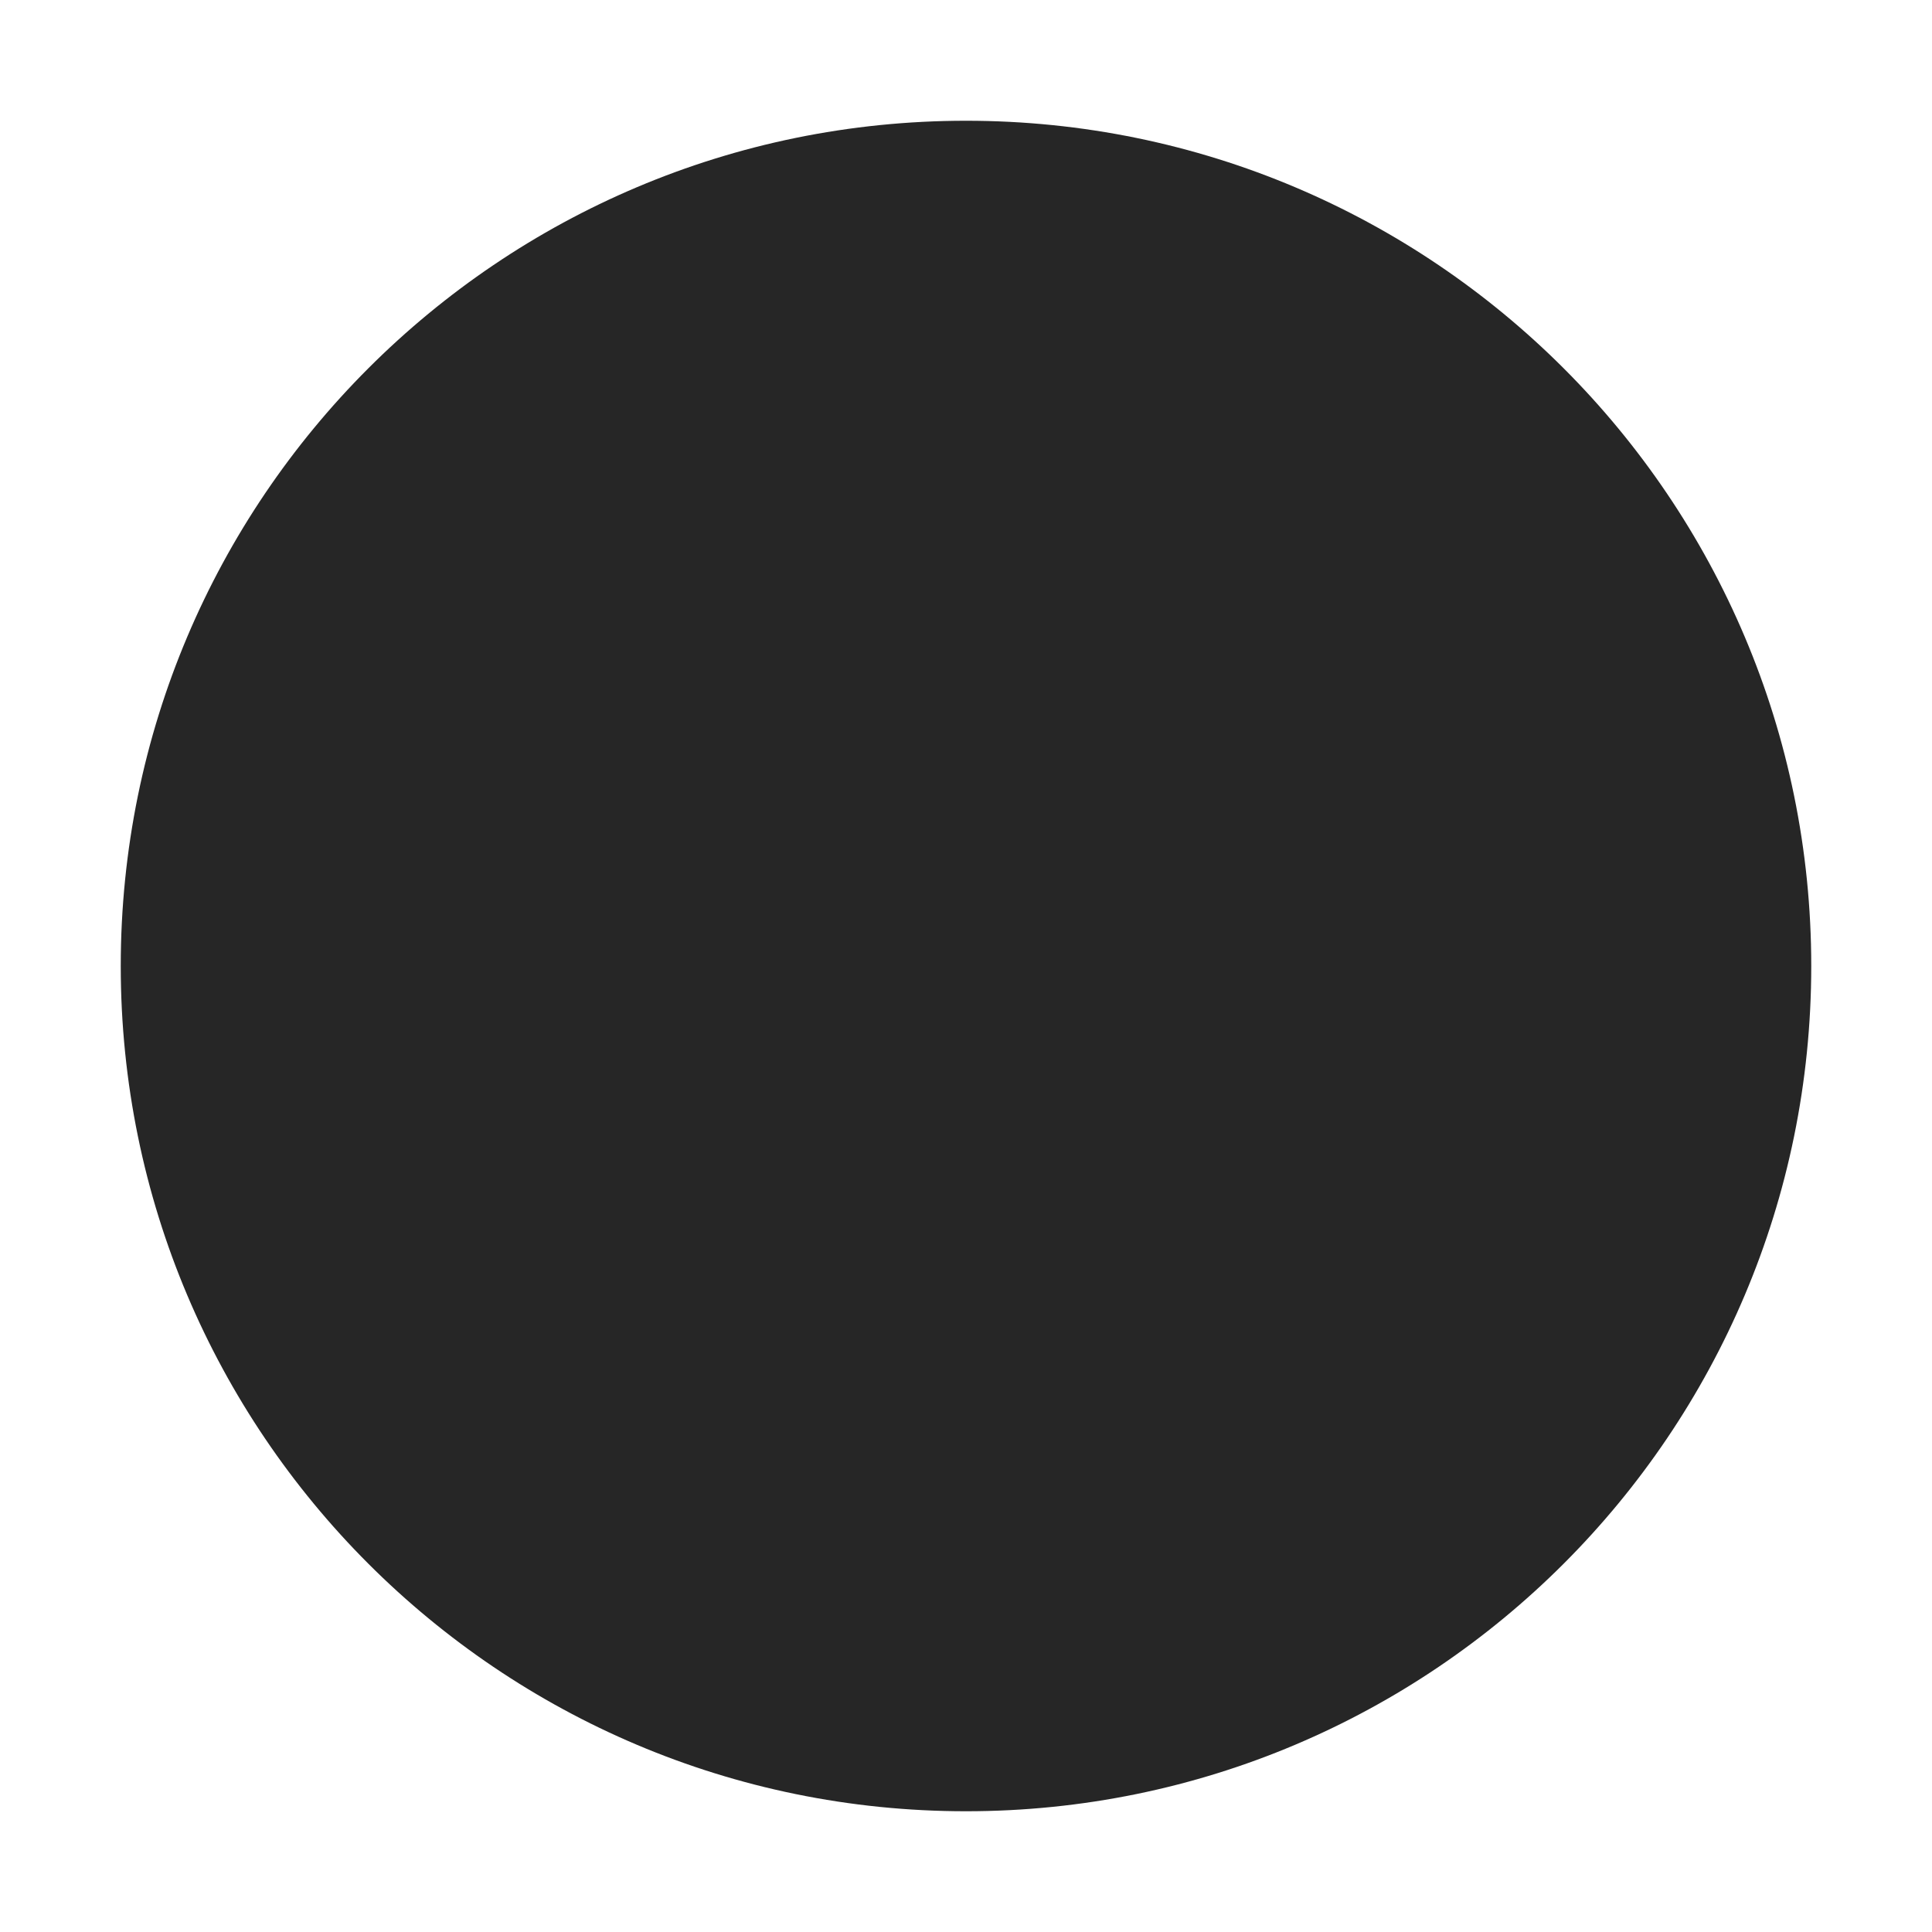
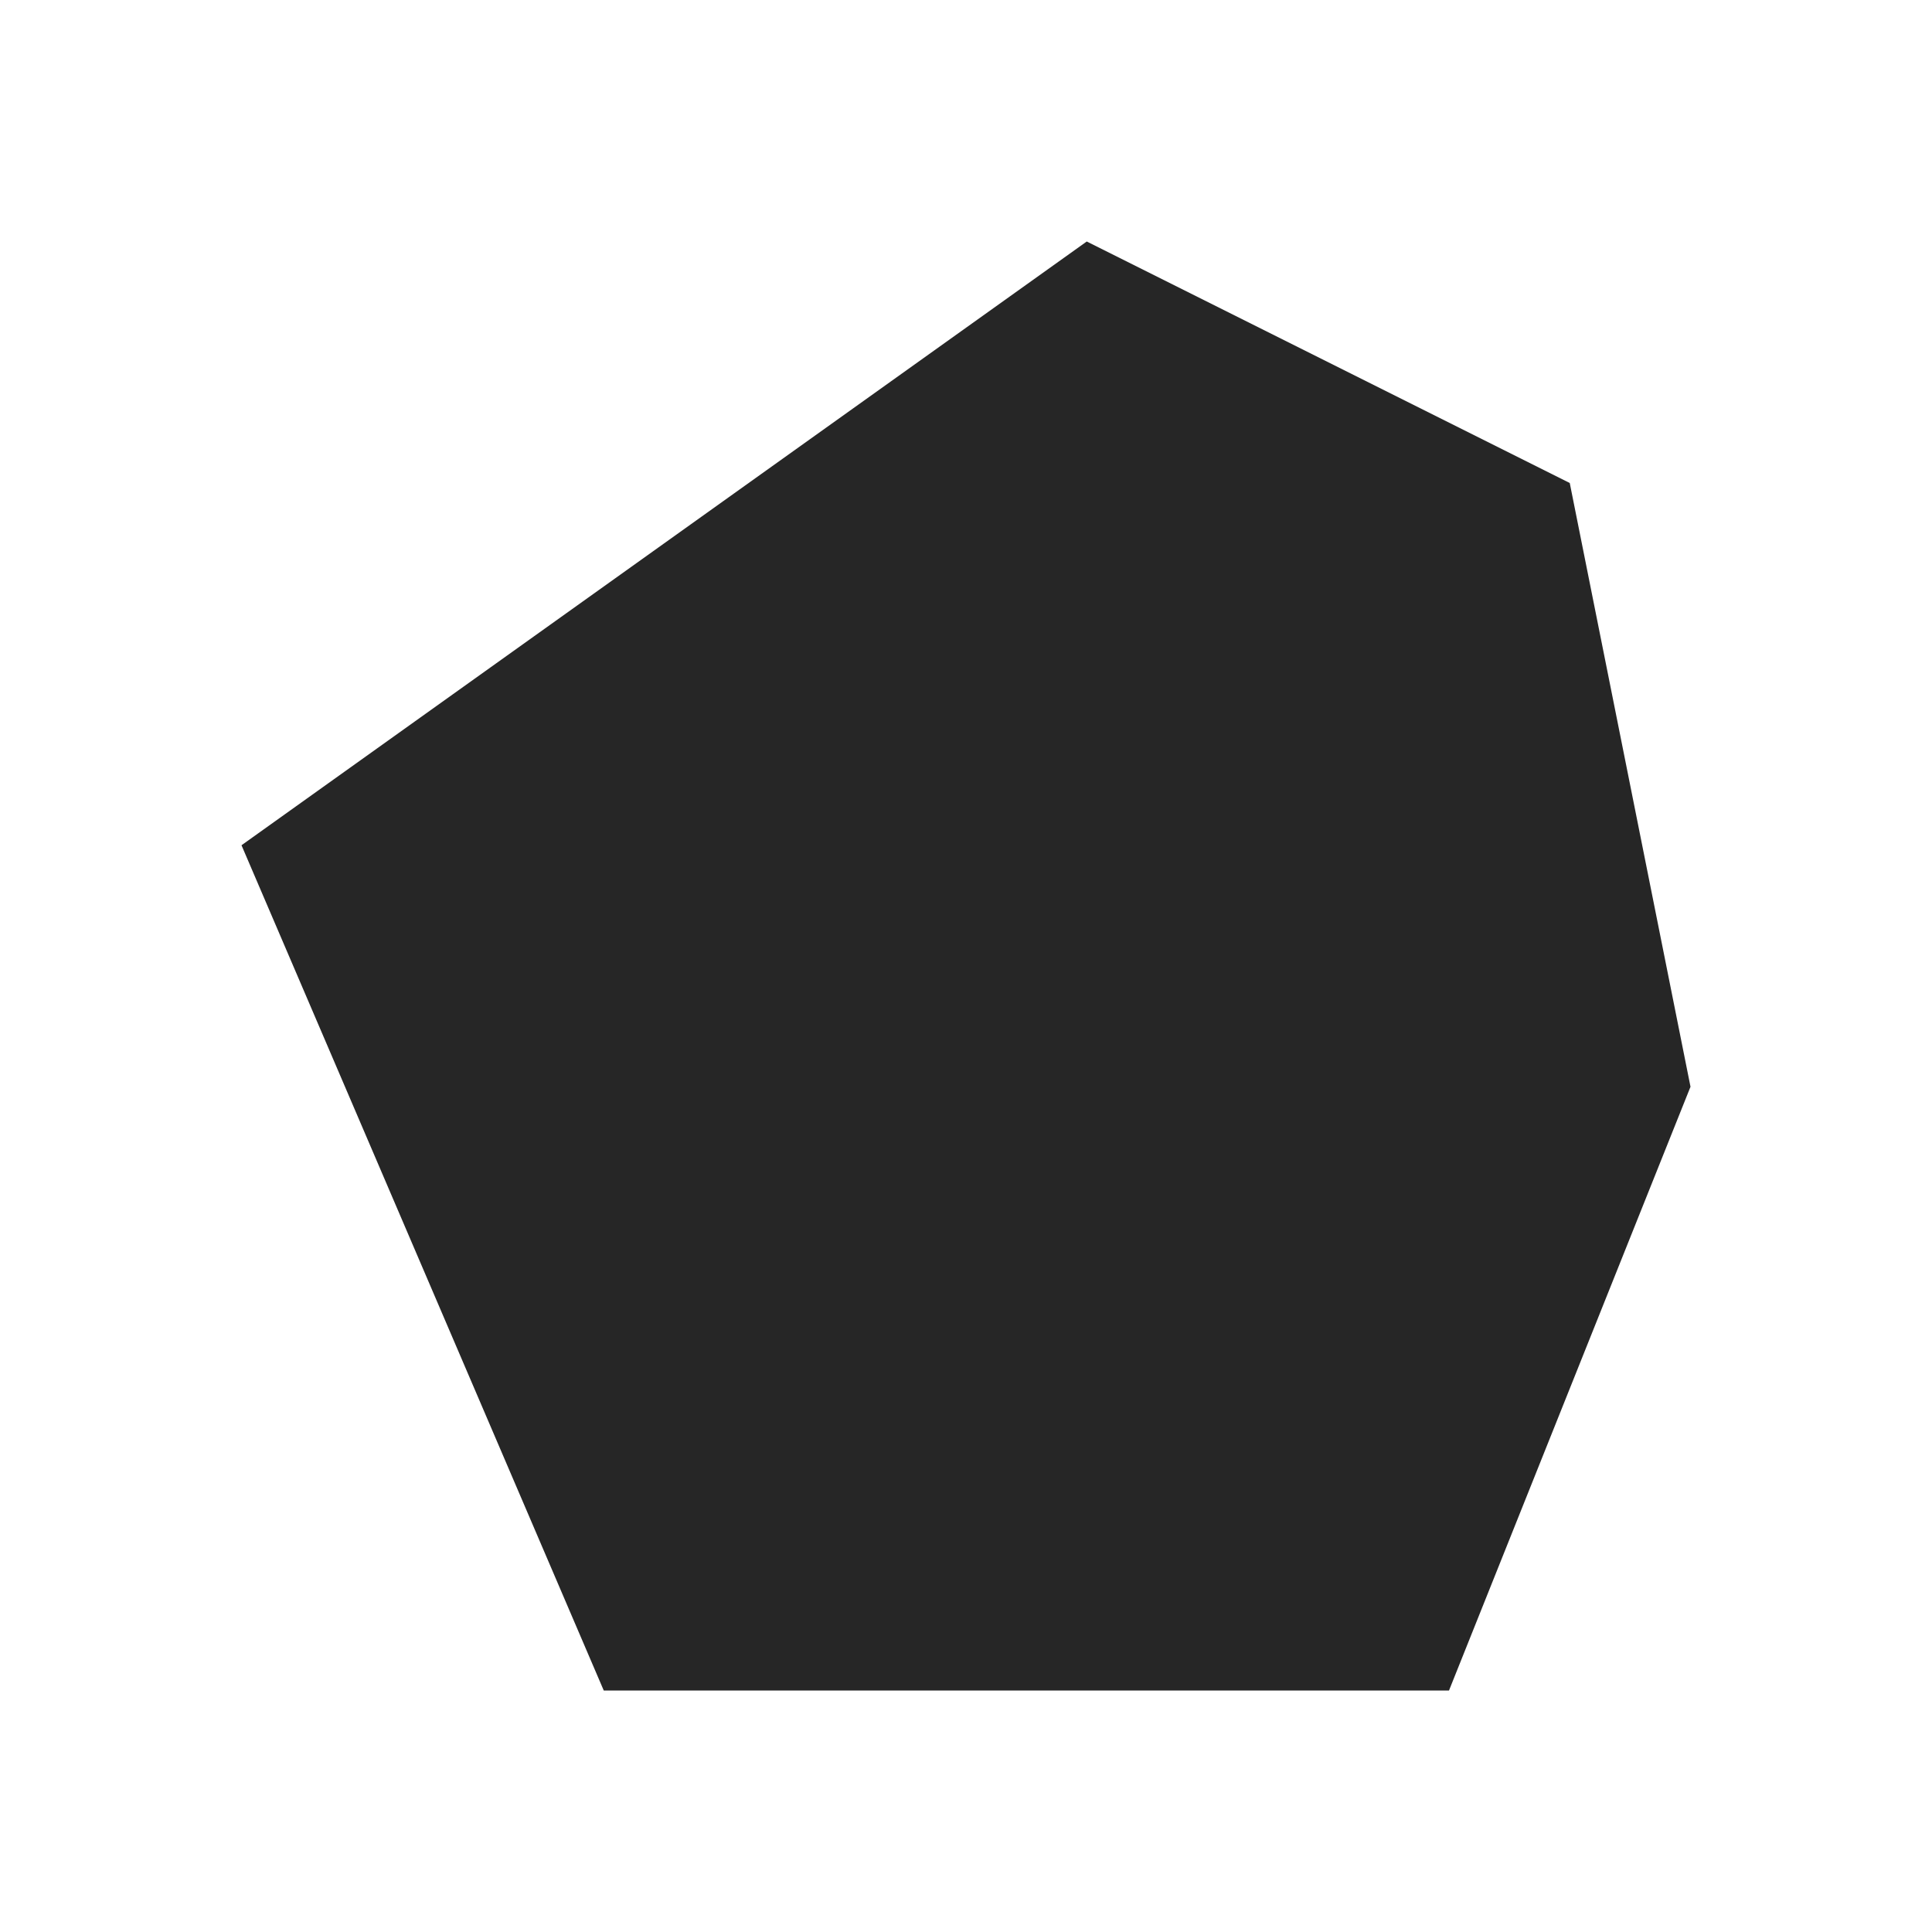
<svg xmlns="http://www.w3.org/2000/svg" height="16" viewBox="0 0 16 16" width="16">
  <defs>
    <style>
- 			circle {
+ 			path {
				fill: hsl(0, 0%, 15%);
			}

			@media (prefers-color-scheme: dark) {
- 				circle {
+ 				path {
					fill: hsl(0, 0%, 93%);
				}
			}
		</style>
  </defs>
-   <circle cx="8" cy="8" r="7" />
+   <path d="m 2,7 3,7 h 7 L 14,9 13,4 9,2 Z" />
</svg>
